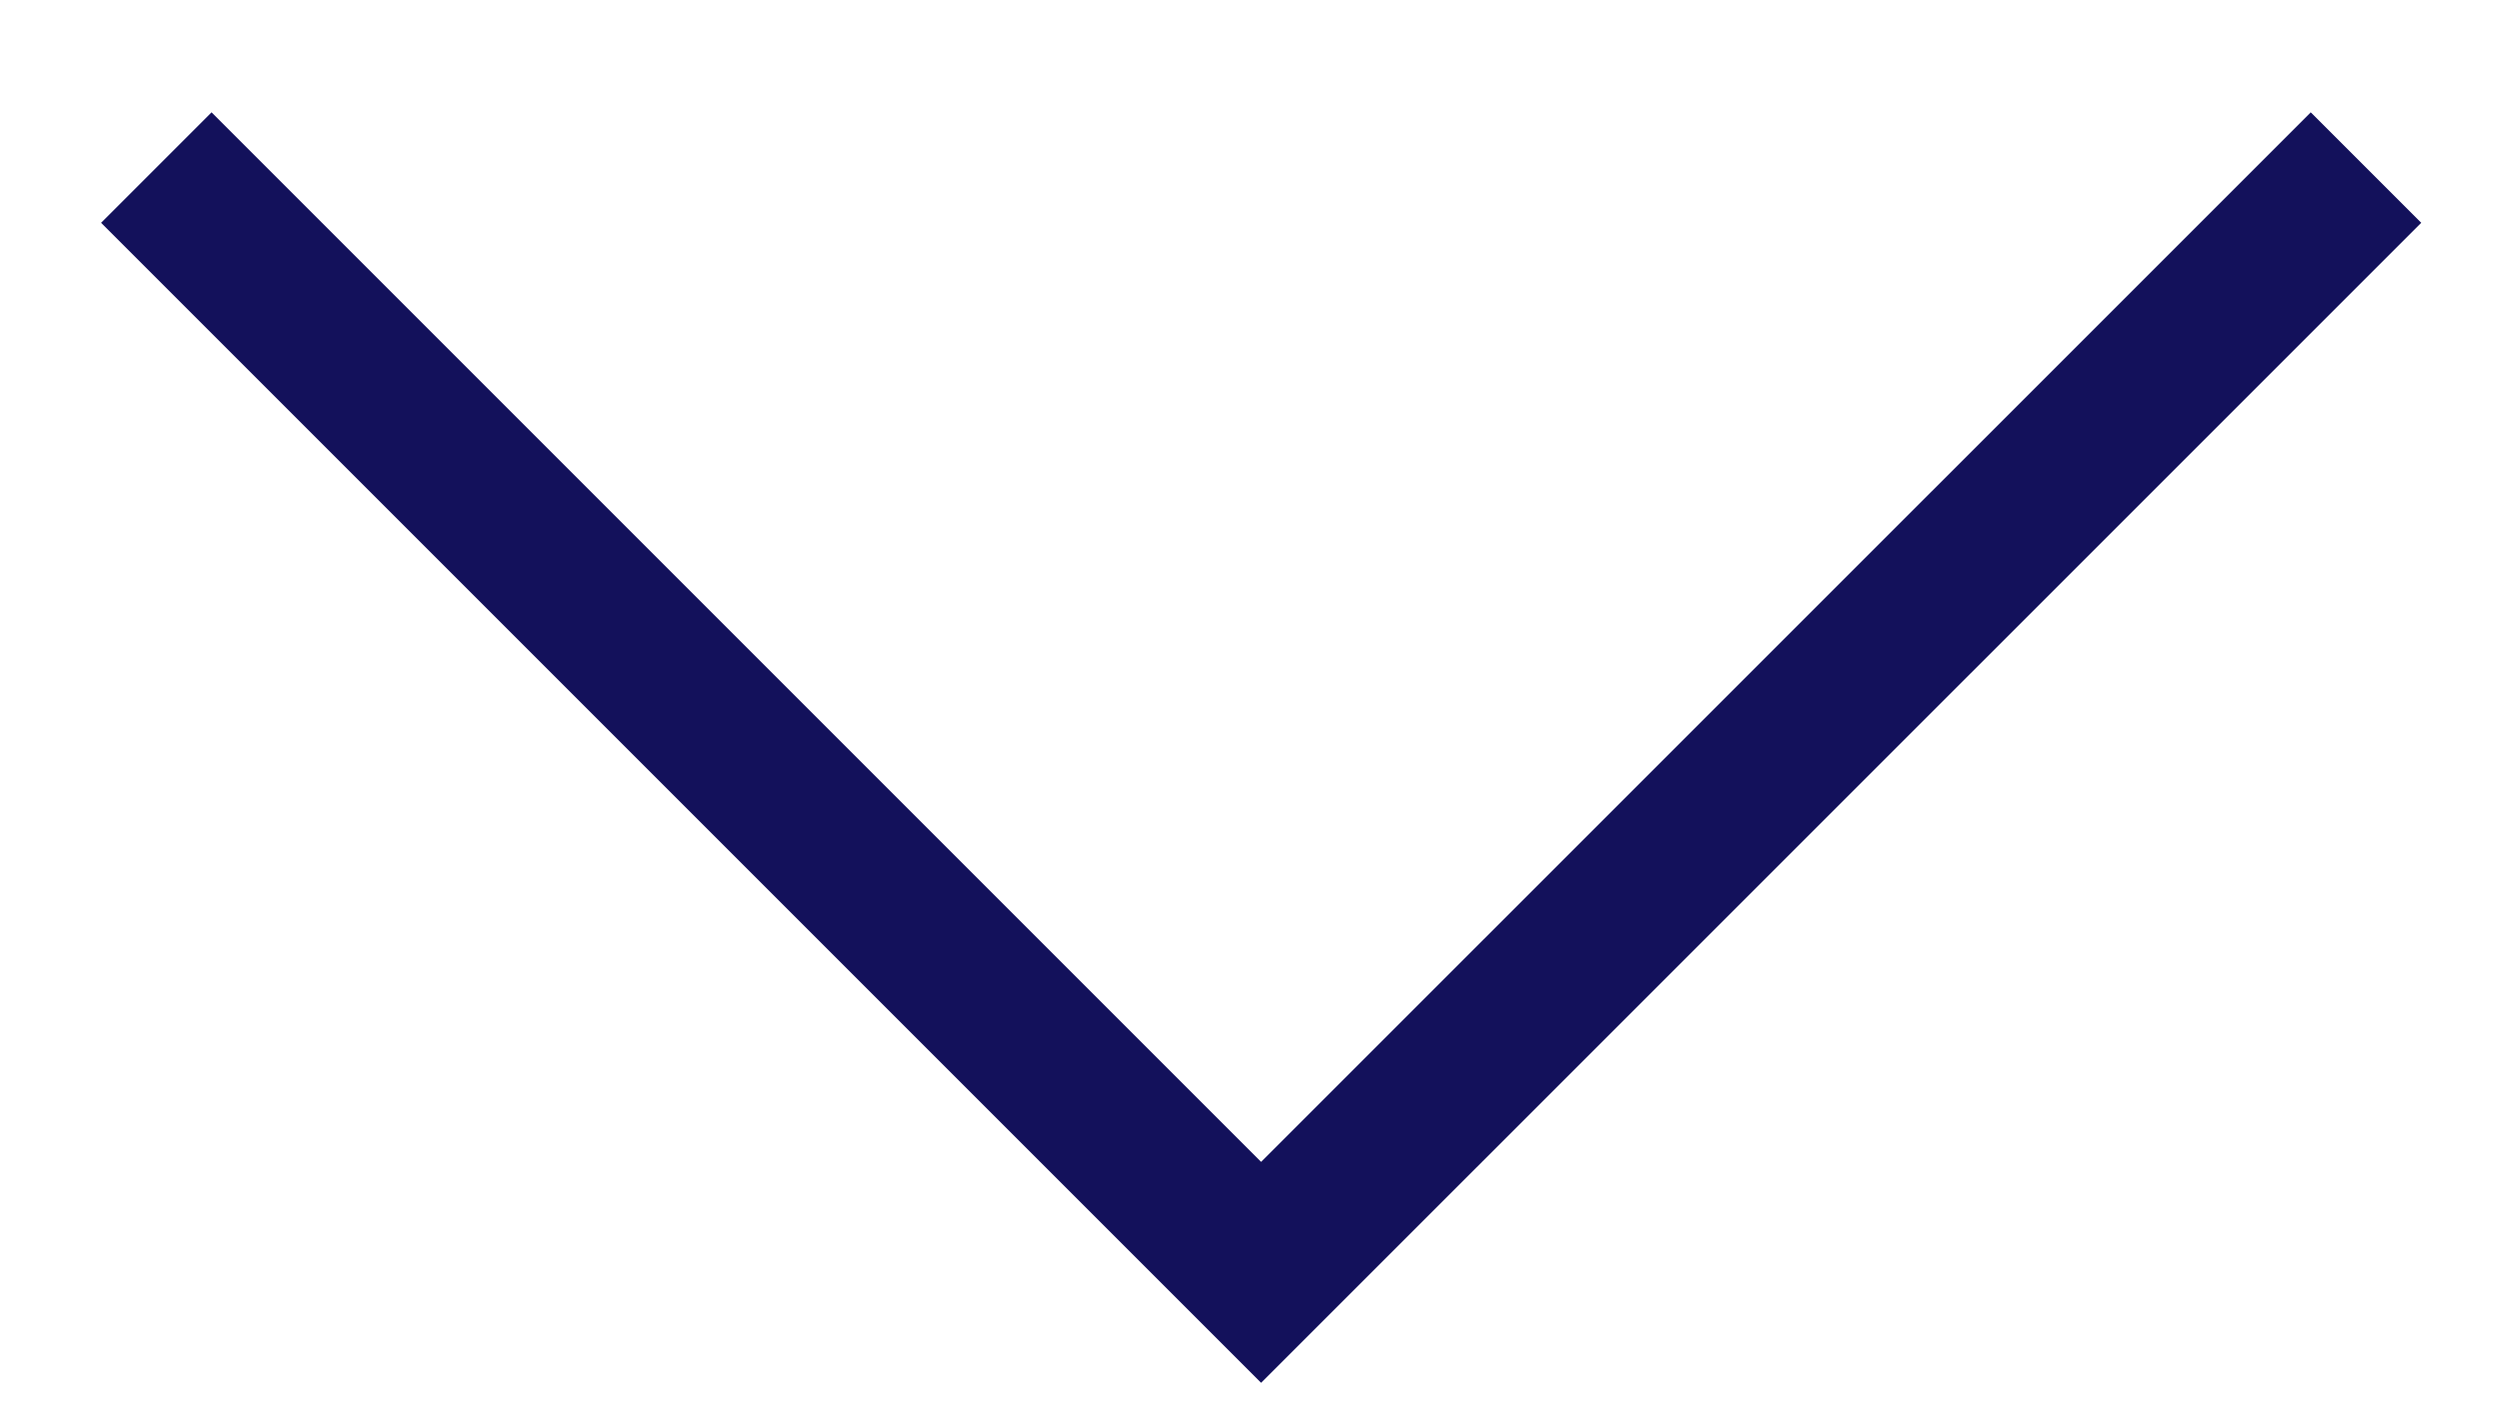
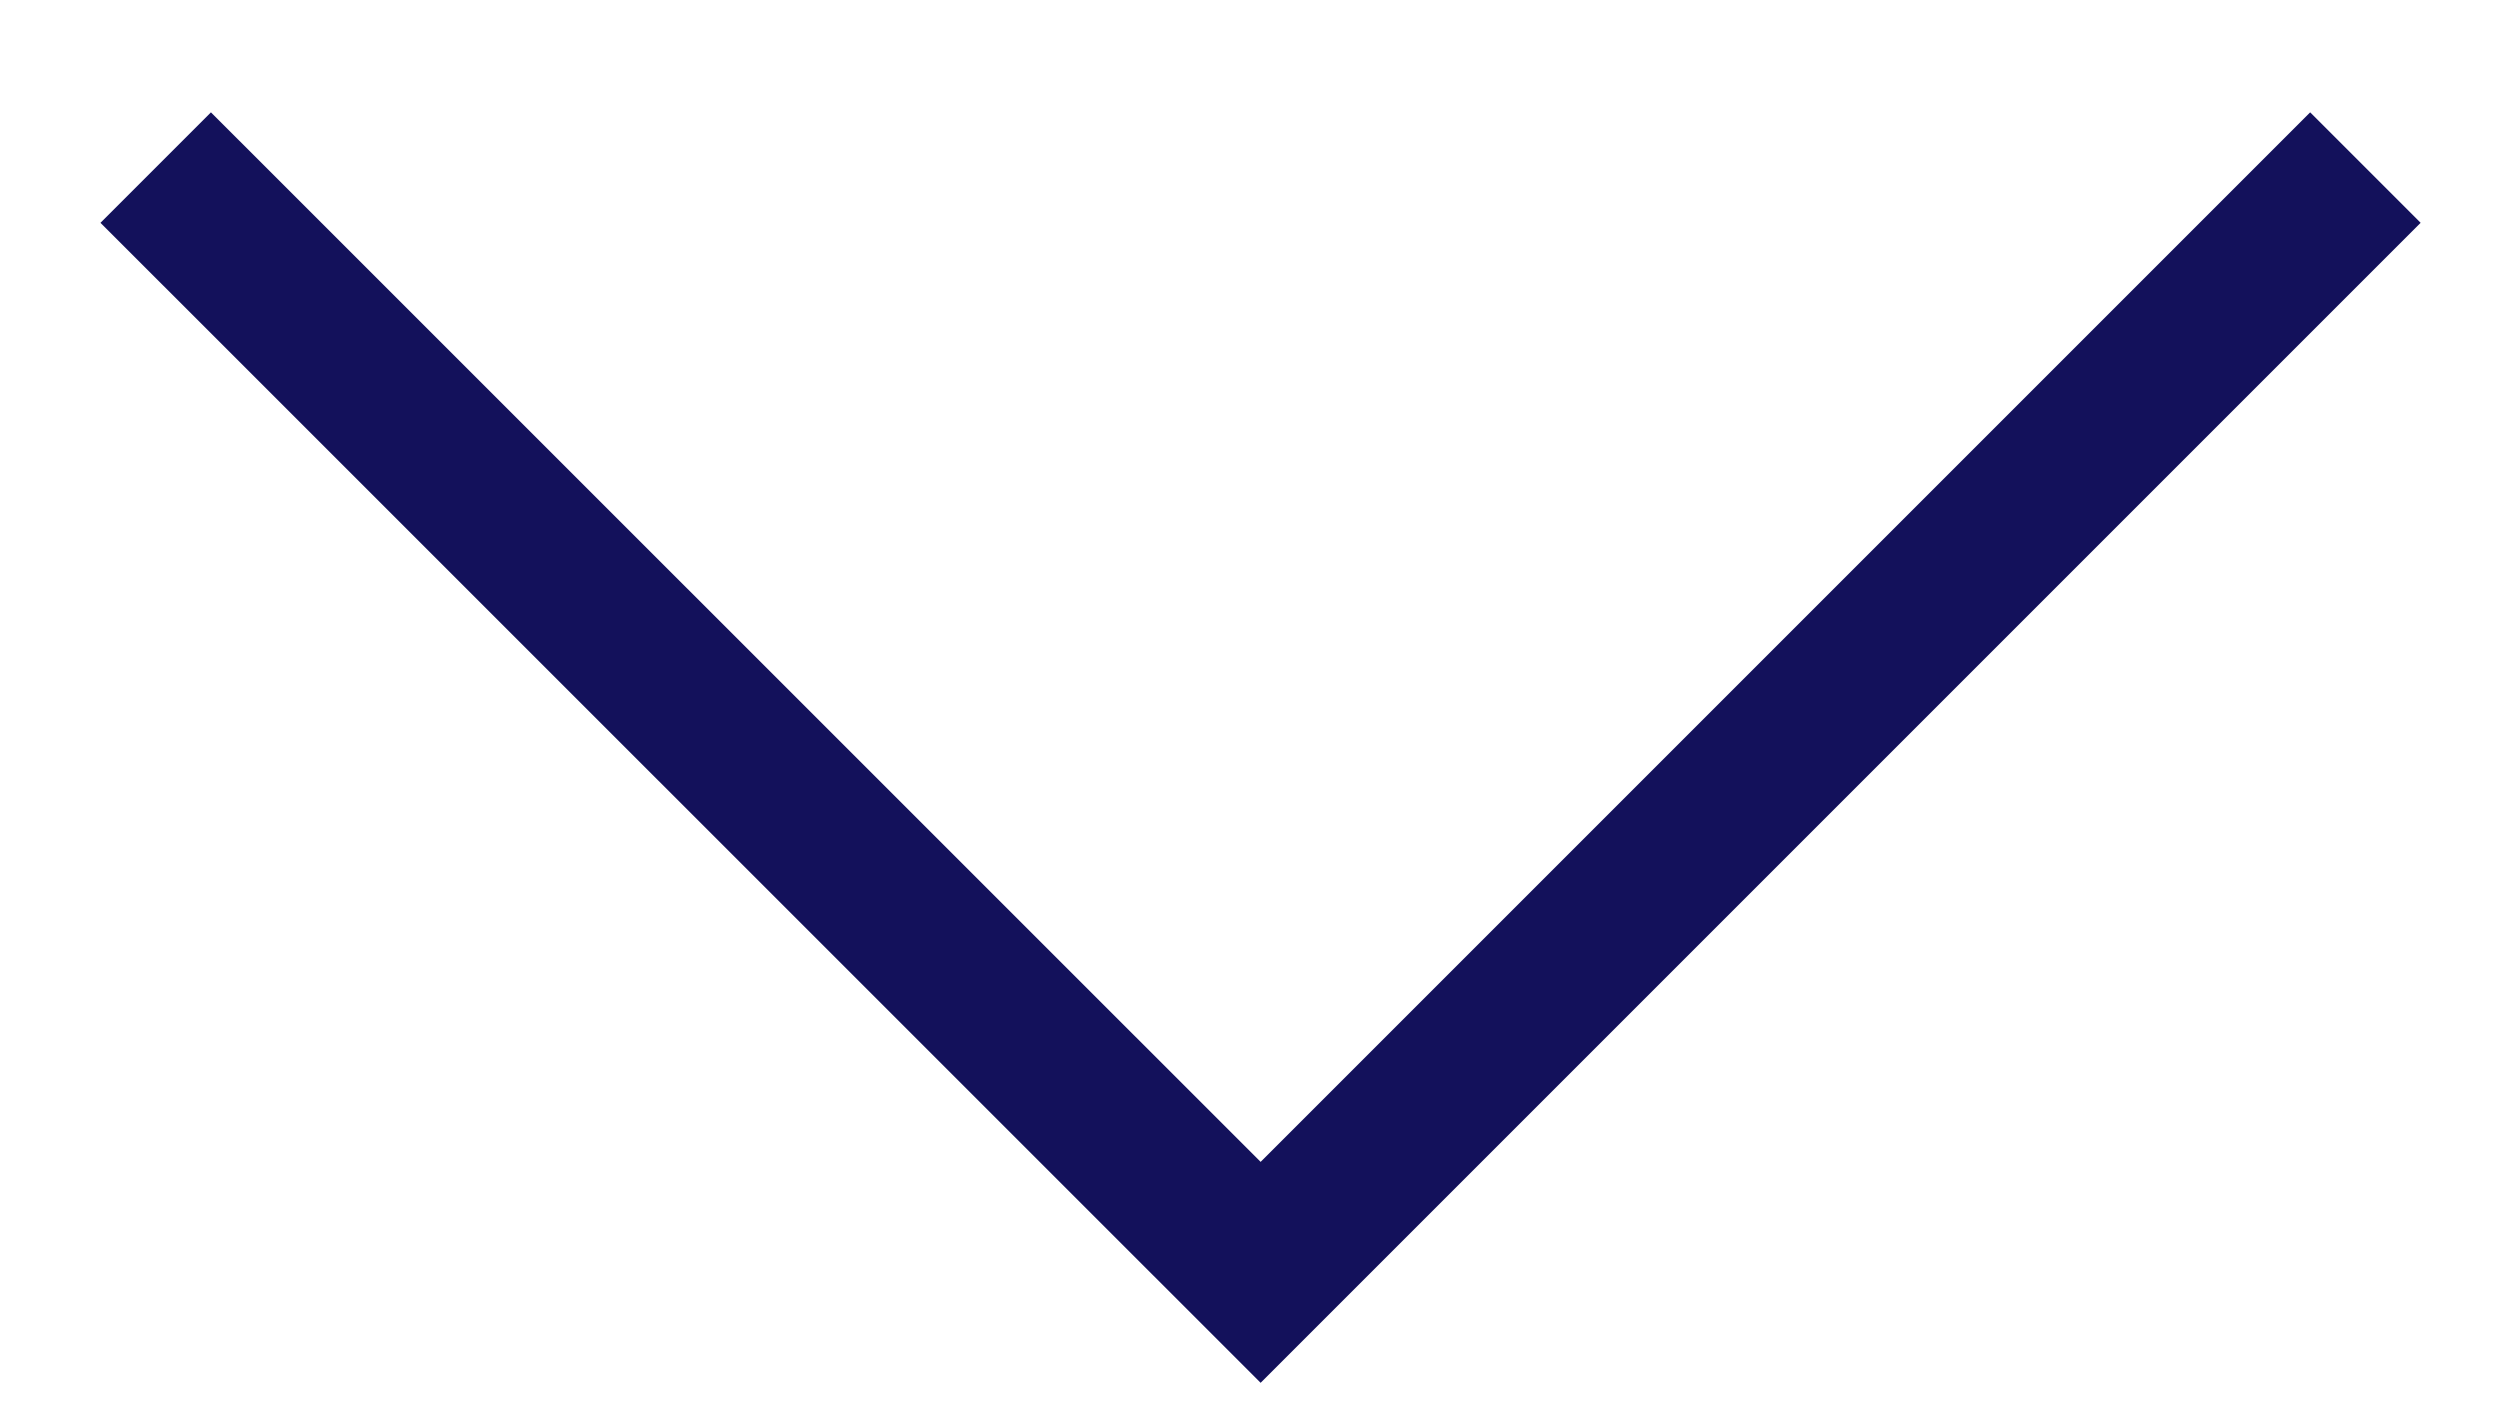
<svg xmlns="http://www.w3.org/2000/svg" width="16" height="9" viewBox="0 0 16 9" fill="none">
-   <path fill-rule="evenodd" clip-rule="evenodd" d="M15.496 1.426L8.071 8.85L0.647 1.426L1.354 0.719L8.071 7.436L14.789 0.719L15.496 1.426Z" fill="#13115B" />
+   <path fill-rule="evenodd" clip-rule="evenodd" d="M15.492 1.426L8.068 8.85L0.643 1.426L1.35 0.719L8.068 7.436L14.785 0.719L15.492 1.426Z" fill="#13115B" />
</svg>
